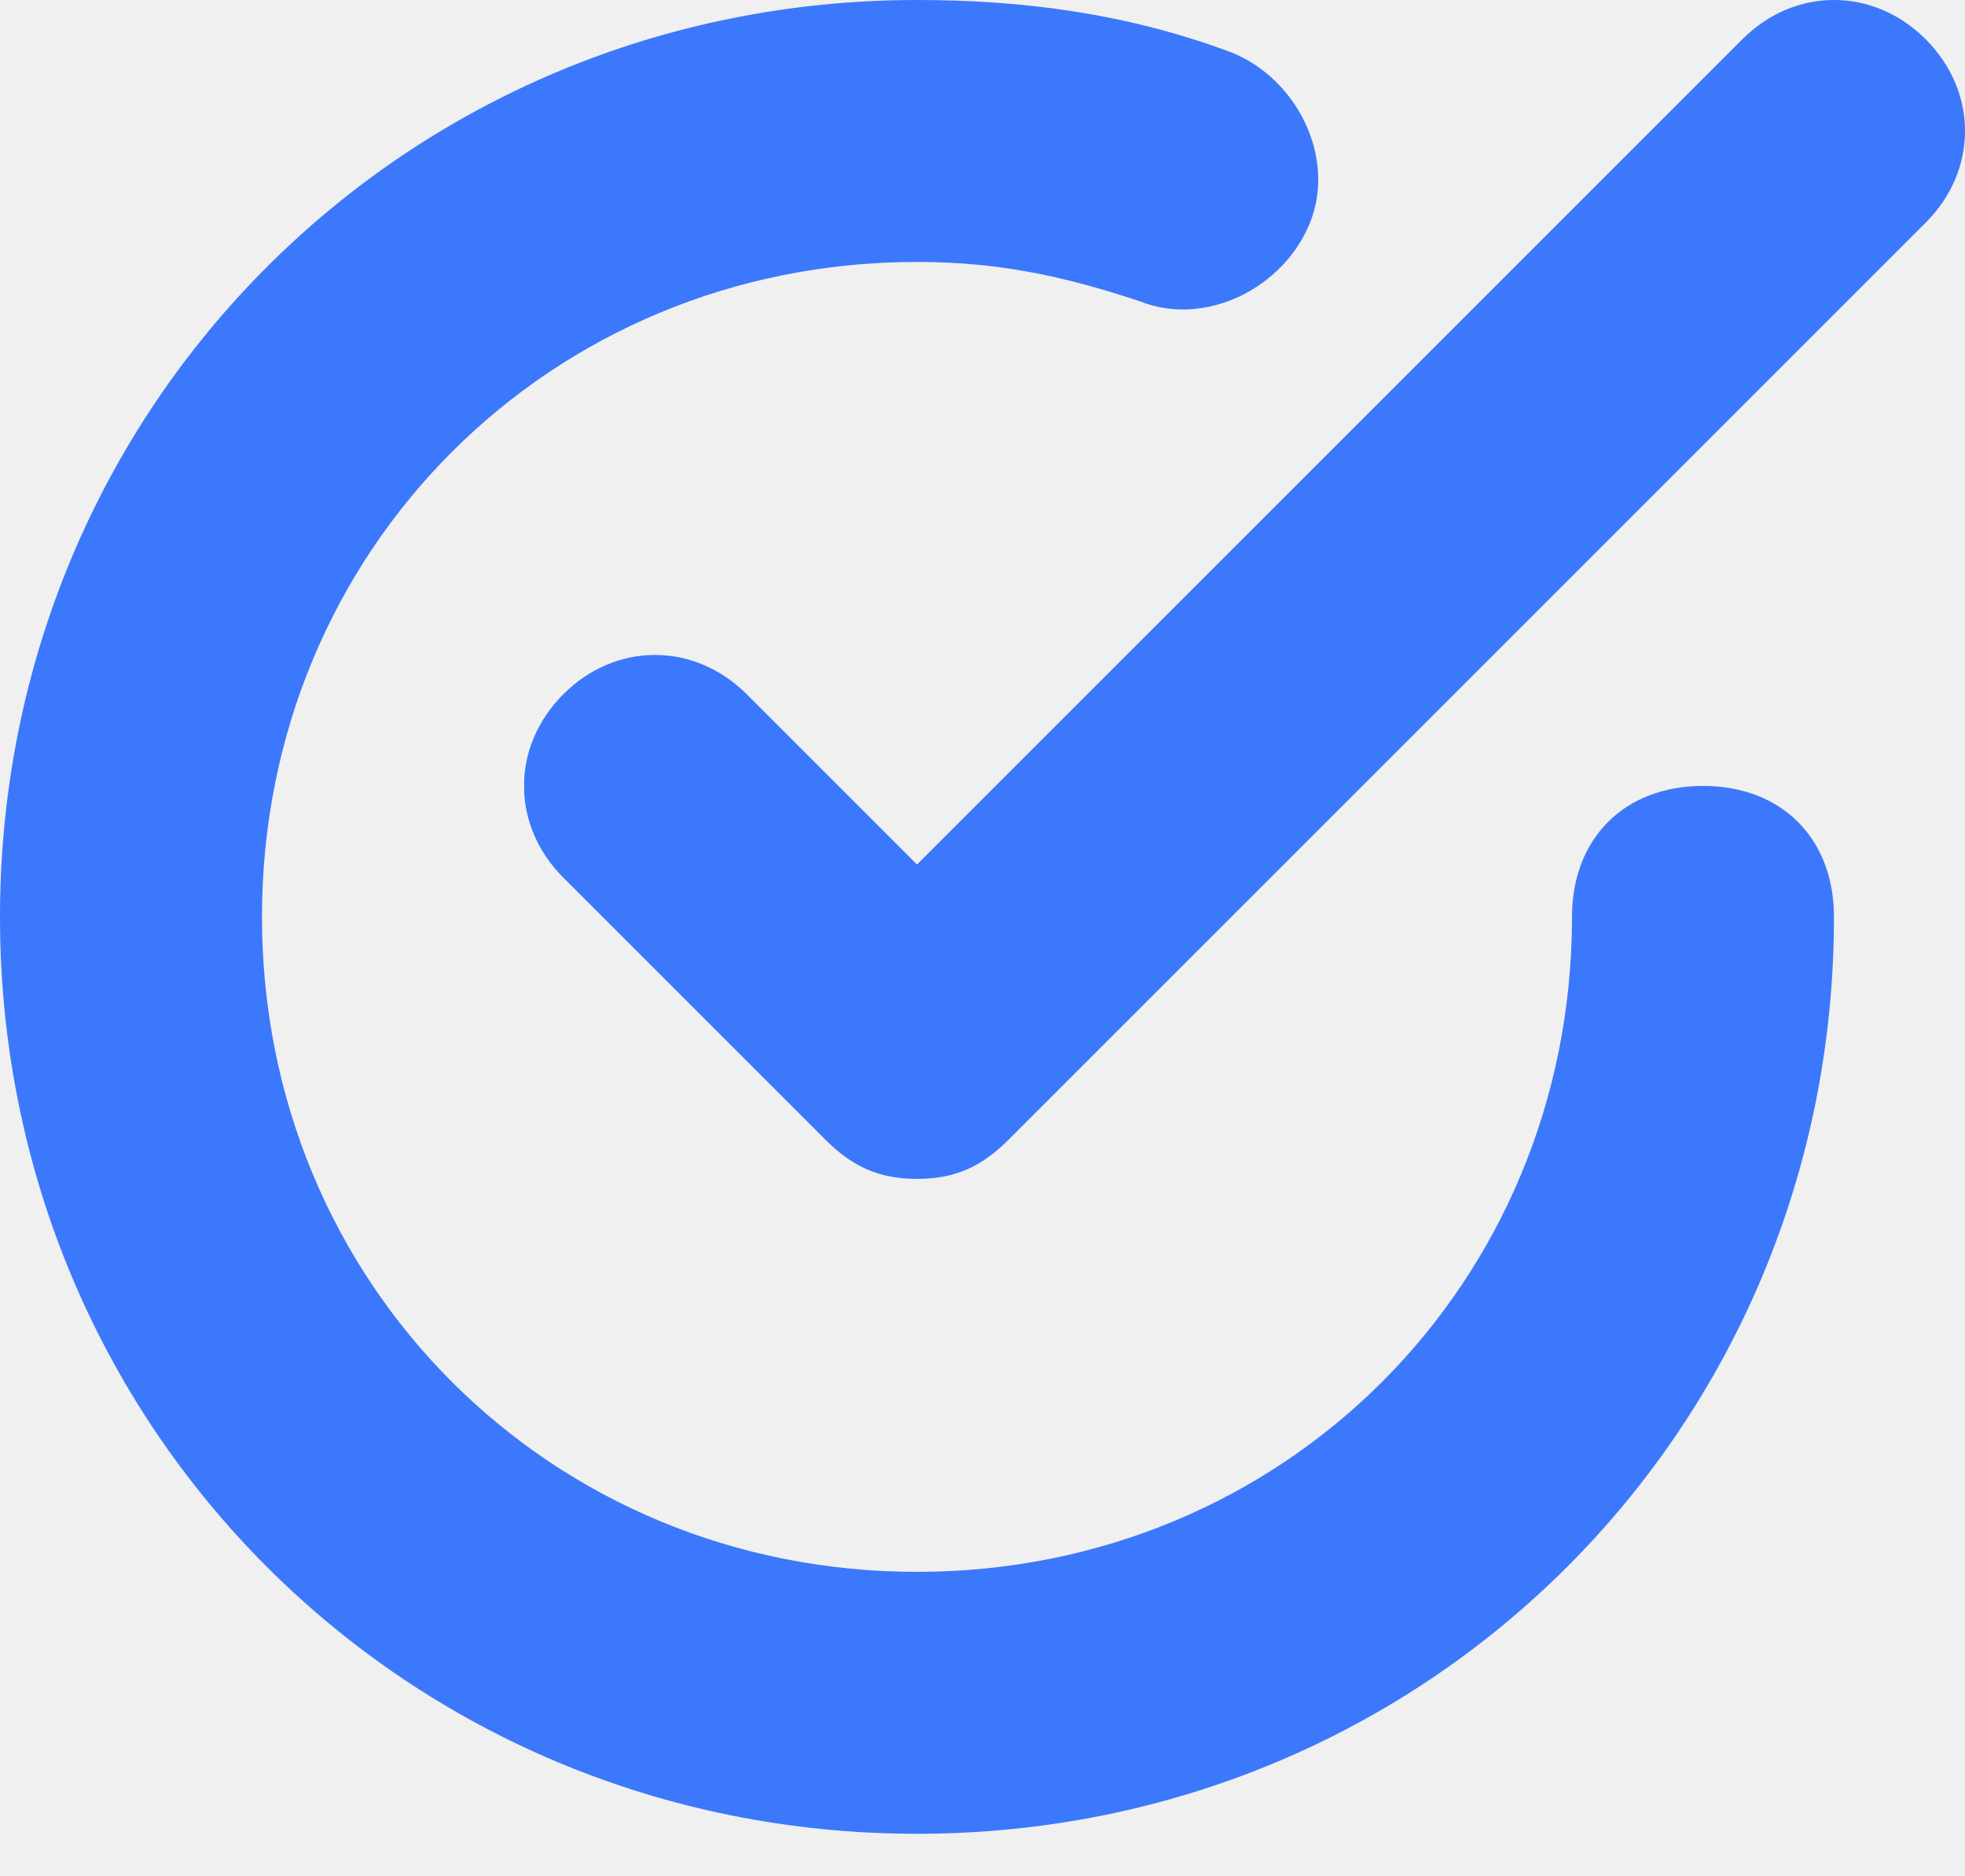
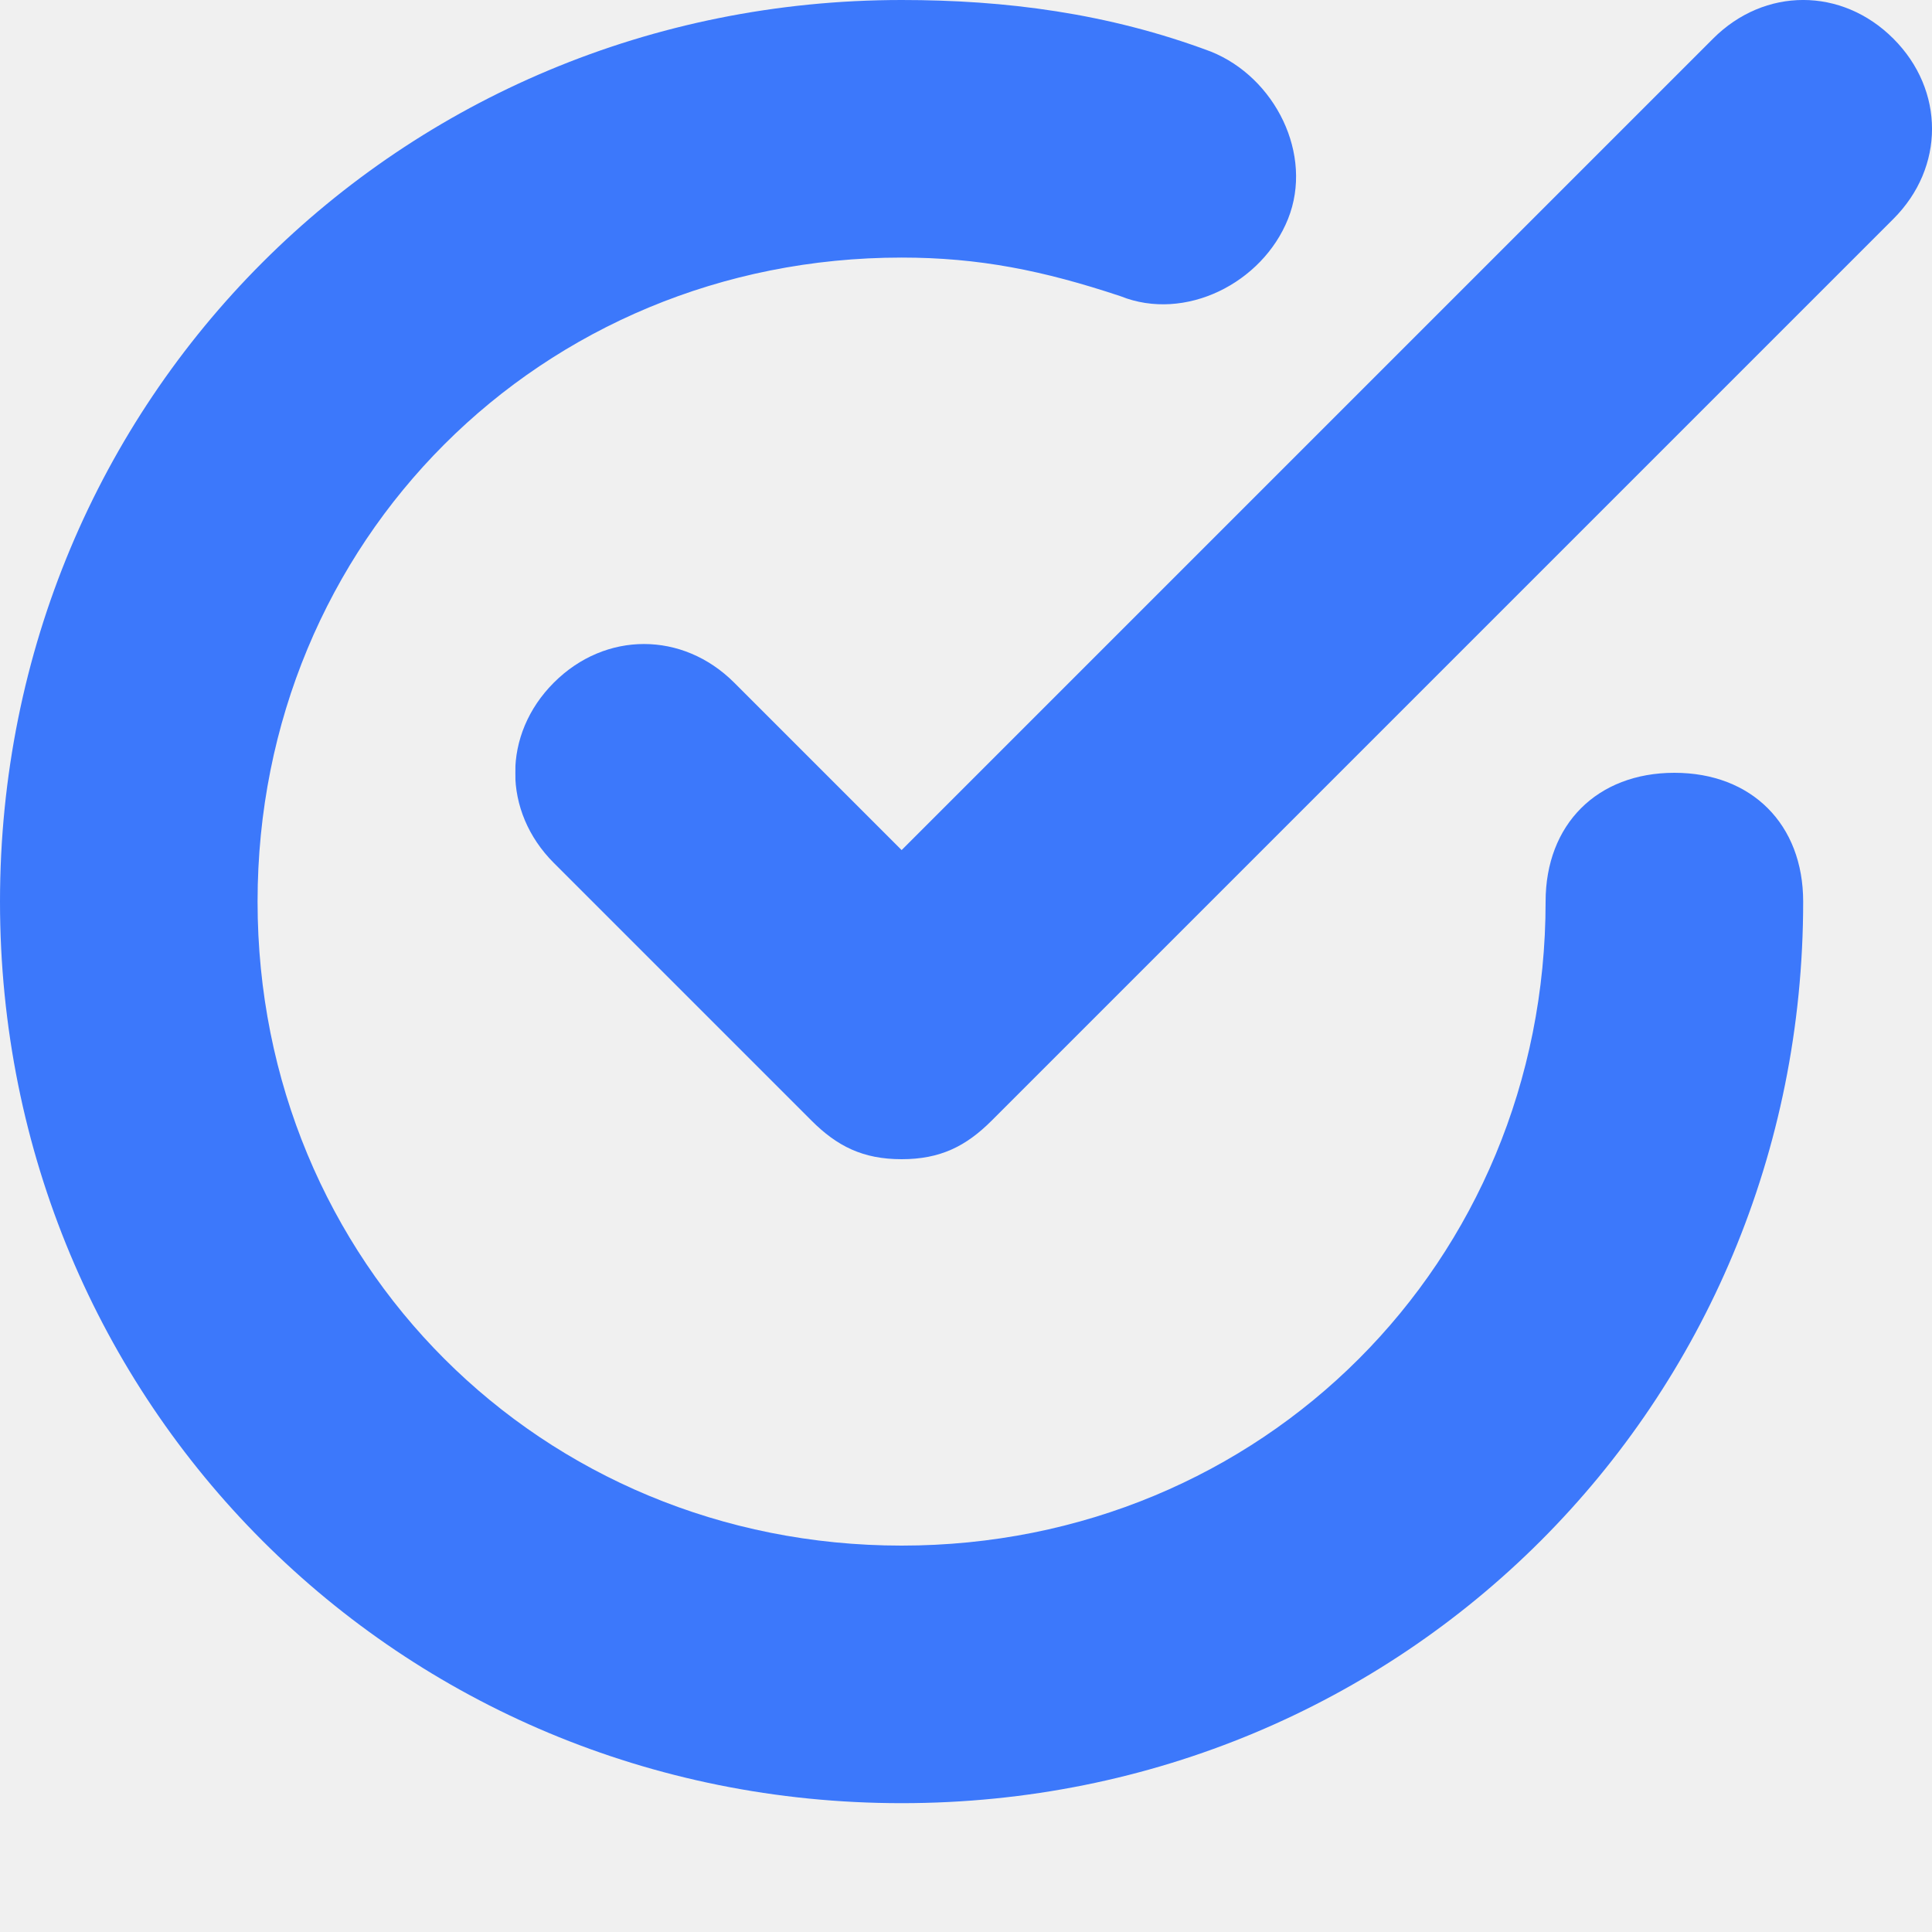
- <svg xmlns="http://www.w3.org/2000/svg" width="22" height="21" viewBox="0 0 22 21" fill="none">
+ <svg xmlns="http://www.w3.org/2000/svg" width="22" height="22" viewBox="0 0 22 22" fill="none">
  <mask id="mask0" mask-type="alpha" maskUnits="userSpaceOnUse" x="5" y="0" width="17" height="14">
    <path fill-rule="evenodd" clip-rule="evenodd" d="M5.867 0H22V13.2H5.867V0Z" fill="white" />
  </mask>
  <g mask="url(#mask0)">
    <path fill-rule="evenodd" clip-rule="evenodd" d="M8.36 7.773C7.773 7.187 6.893 7.187 6.307 7.773C5.72 8.36 5.72 9.24 6.307 9.827L9.24 12.76C9.533 13.053 9.827 13.2 10.267 13.2C10.707 13.2 11 13.053 11.293 12.76L21.56 2.493C22.147 1.907 22.147 1.027 21.56 0.44C20.973 -0.147 20.093 -0.147 19.507 0.44L10.267 9.68L8.36 7.773Z" fill="#3C78FB" />
  </g>
  <path fill-rule="evenodd" clip-rule="evenodd" d="M10.267 20.533C15.987 20.533 20.533 15.987 20.533 10.267C20.533 9.387 19.947 8.8 19.067 8.8C18.187 8.8 17.6 9.387 17.6 10.267C17.6 14.373 14.373 17.6 10.267 17.6C6.16 17.6 2.933 14.373 2.933 10.267C2.933 6.16 6.16 2.933 10.267 2.933C11.147 2.933 11.88 3.08 12.76 3.373C13.493 3.667 14.373 3.227 14.667 2.493C14.96 1.76 14.52 0.88 13.787 0.587C12.613 0.147 11.44 0 10.267 0C4.547 0 0 4.547 0 10.267C0 15.987 4.547 20.533 10.267 20.533Z" fill="#3C78FB" />
</svg>
